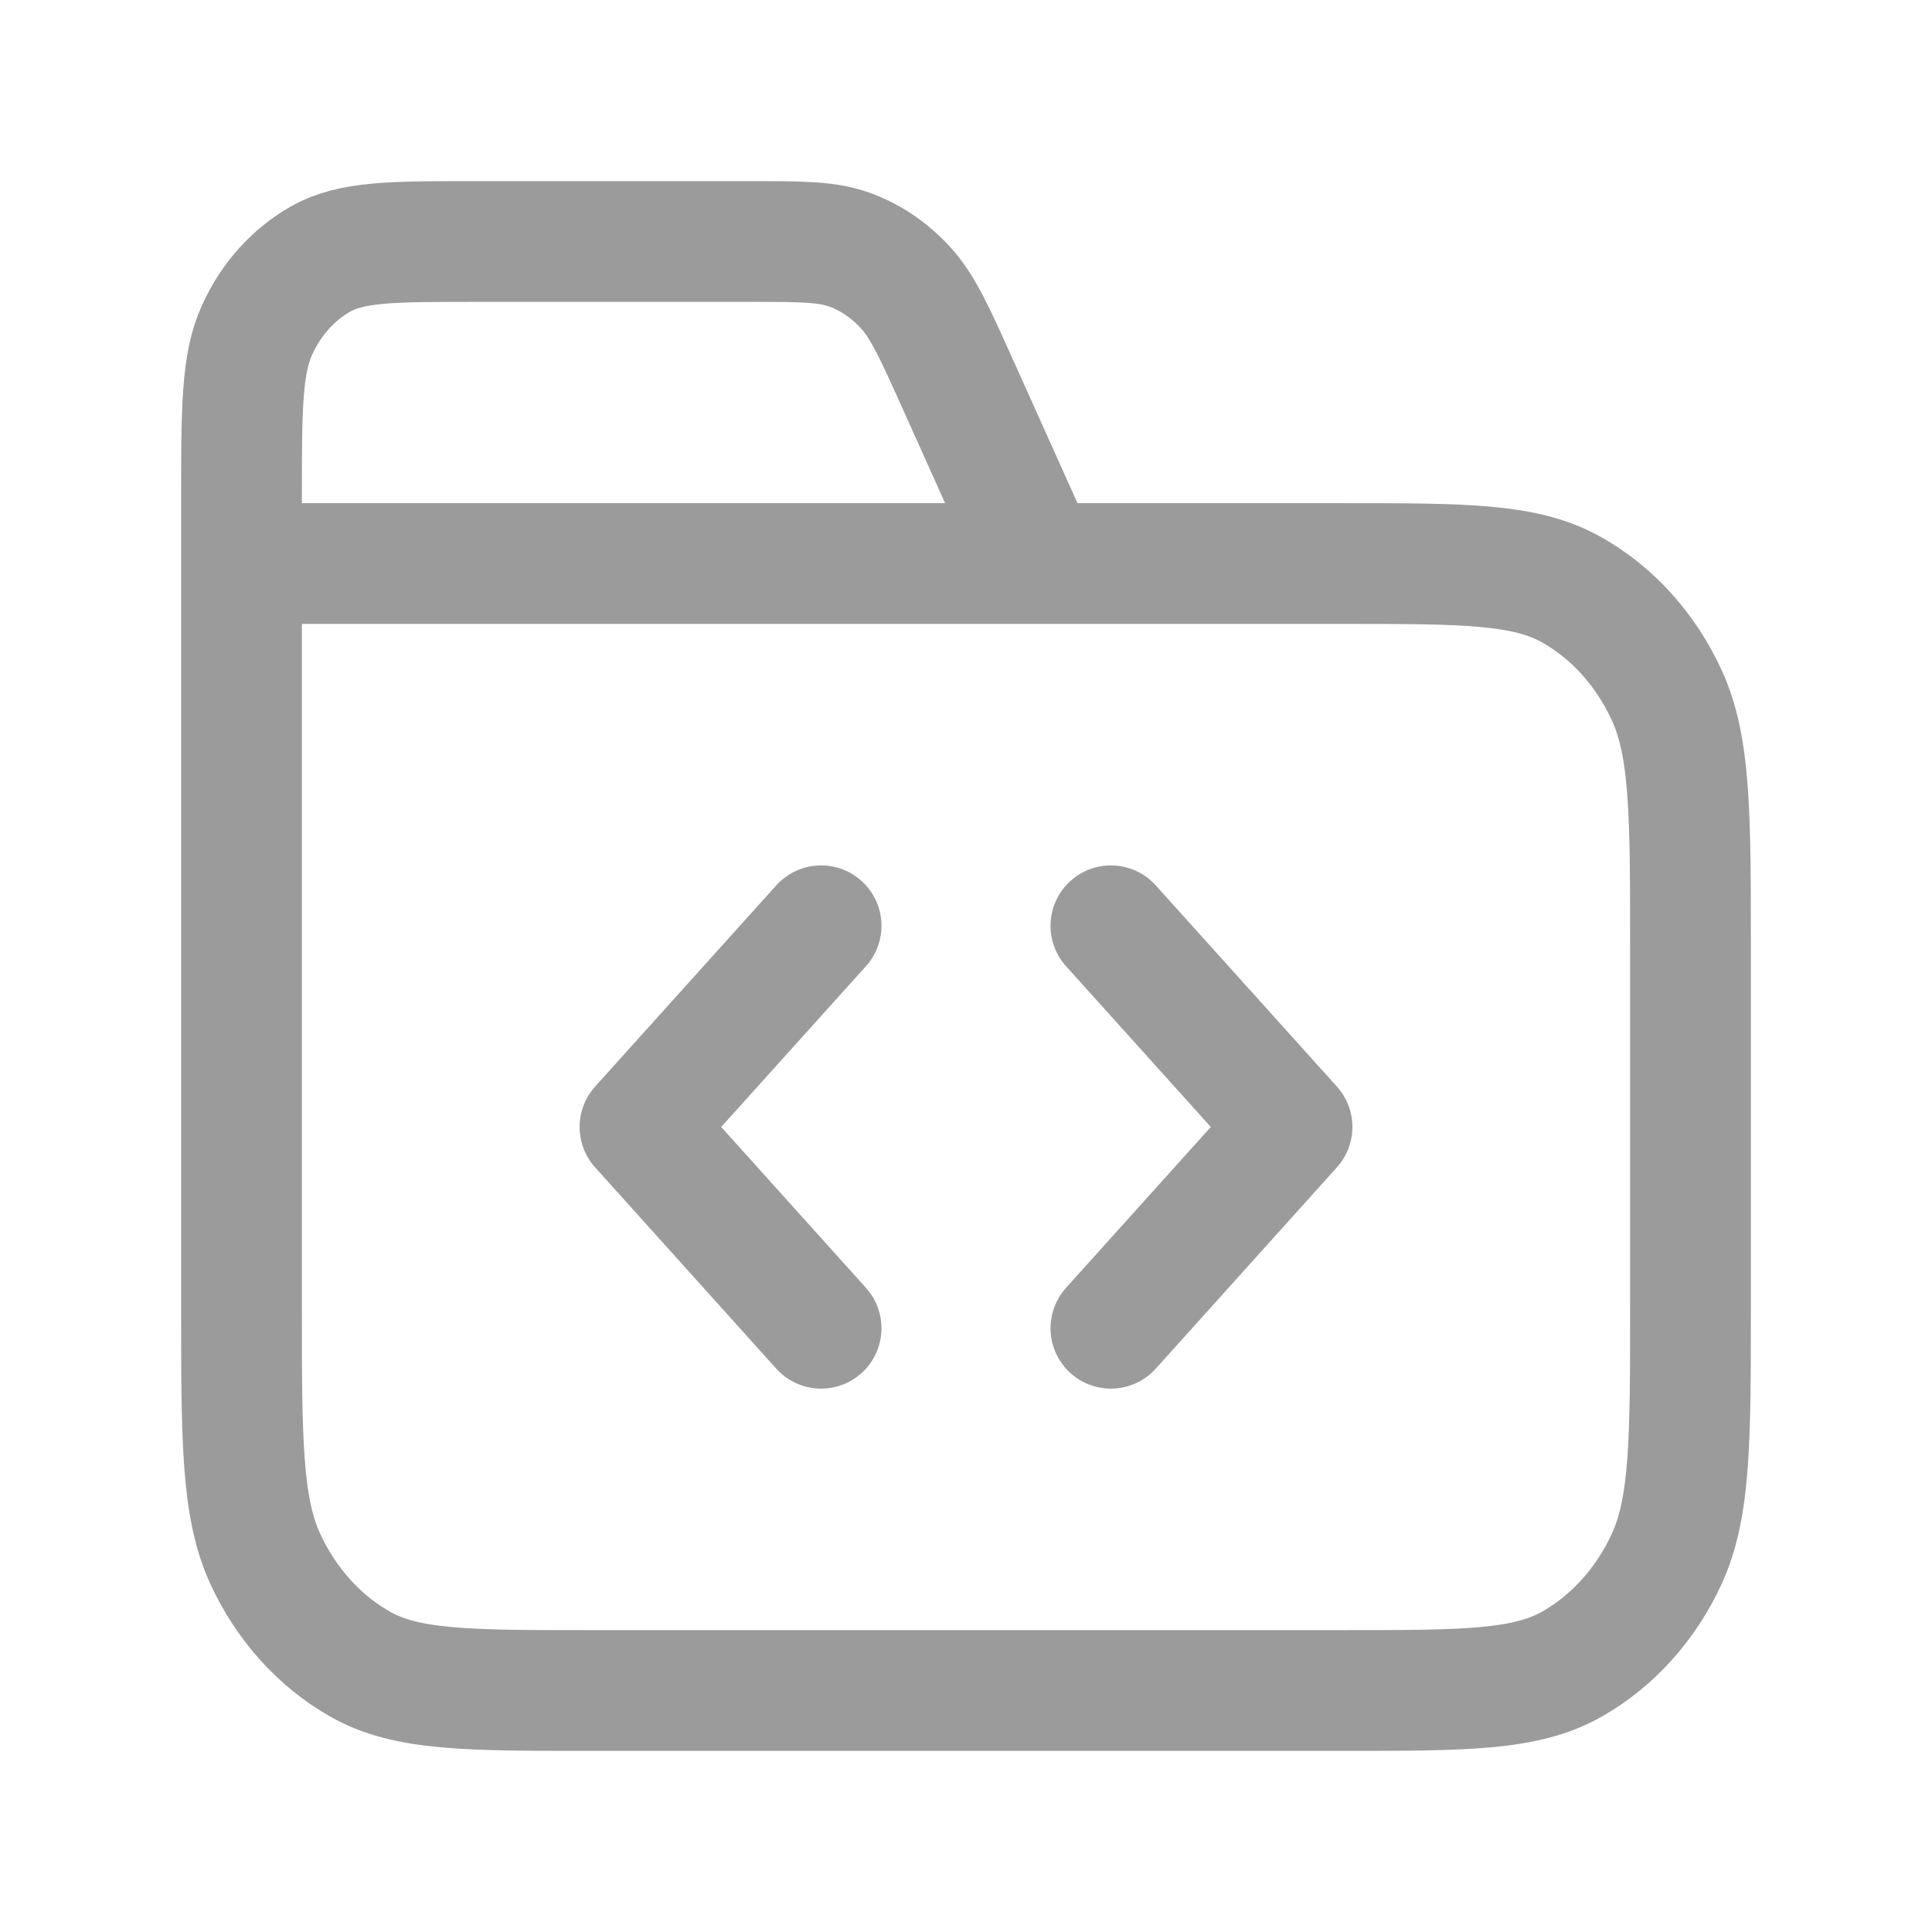
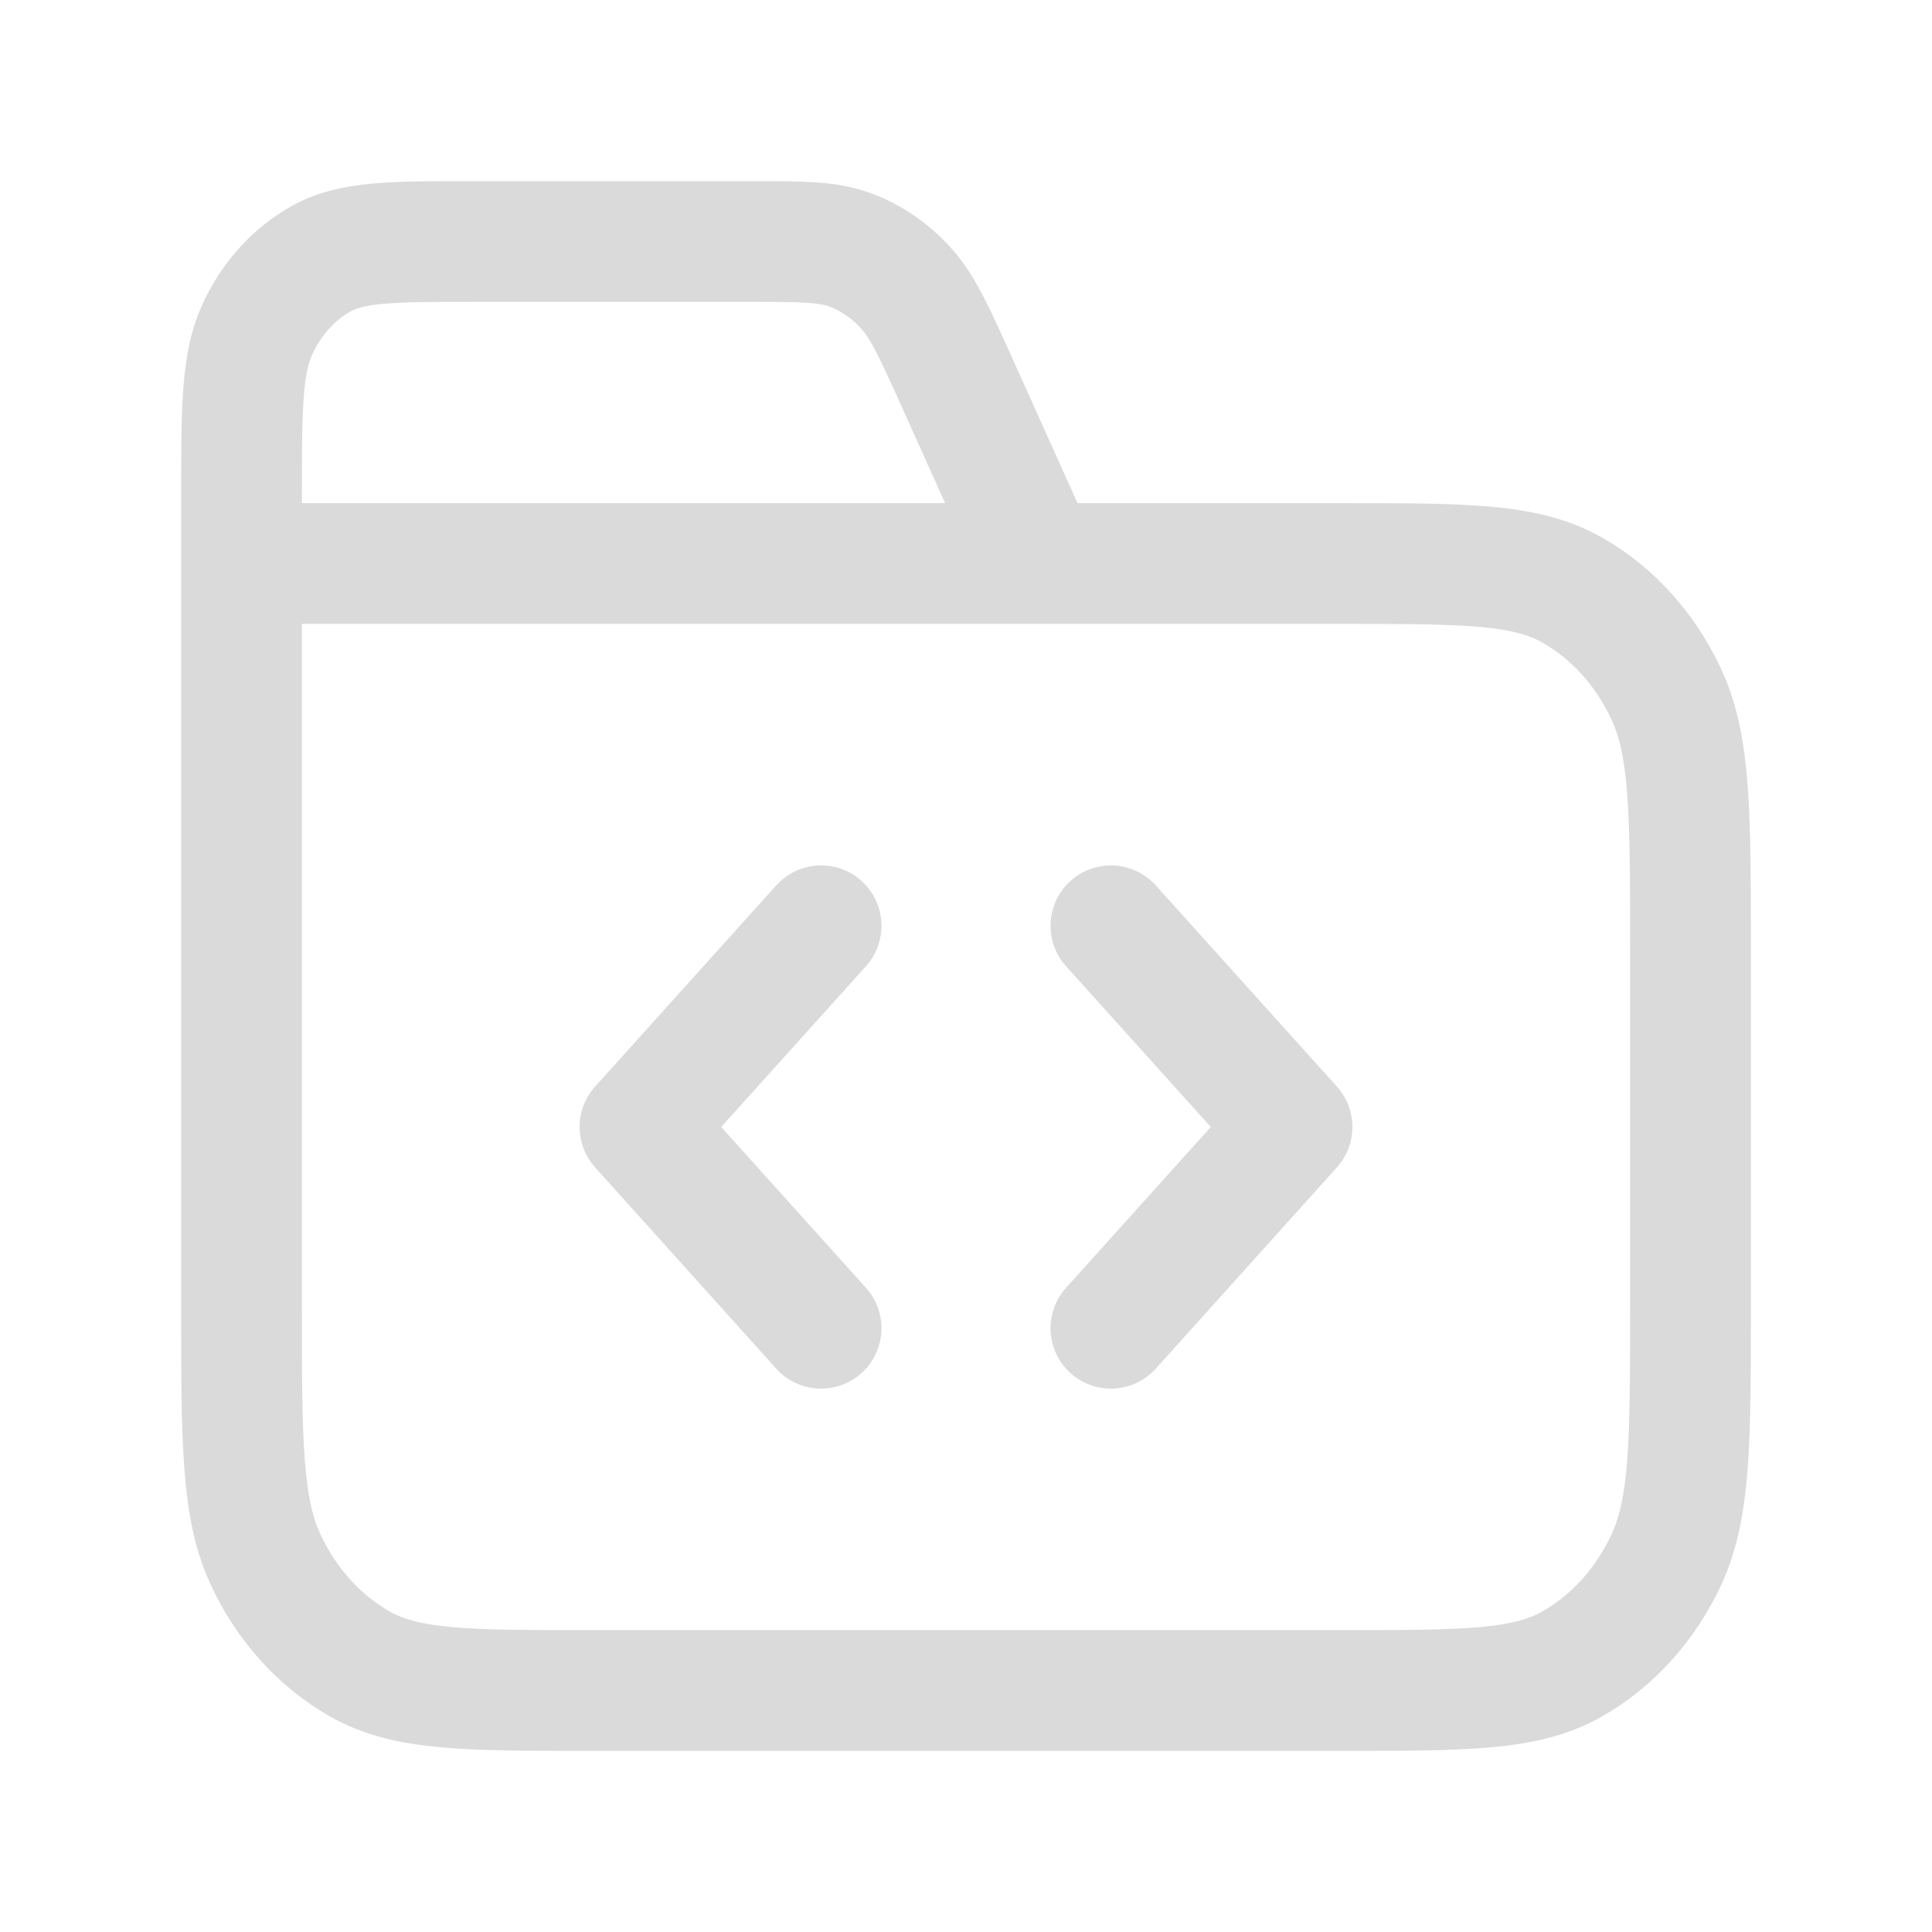
<svg xmlns="http://www.w3.org/2000/svg" width="16" height="16" viewBox="0 0 16 16" fill="none">
-   <path d="M8.6 4.667L7.931 3.179C7.738 2.751 7.642 2.537 7.498 2.381C7.371 2.242 7.218 2.137 7.05 2.073C6.859 2 6.644 2 6.213 2H3.92C3.248 2 2.912 2 2.655 2.145C2.429 2.273 2.246 2.477 2.131 2.728C2 3.013 2 3.387 2 4.133V4.667M2 4.667H11.12C12.128 4.667 12.632 4.667 13.017 4.885C13.356 5.076 13.631 5.382 13.804 5.759C14 6.187 14 6.747 14 7.867V10.8C14 11.92 14 12.48 13.804 12.908C13.631 13.284 13.356 13.59 13.017 13.782C12.632 14 12.128 14 11.12 14H4.88C3.872 14 3.368 14 2.983 13.782C2.644 13.59 2.369 13.284 2.196 12.908C2 12.48 2 11.92 2 10.8V4.667ZM9.2 11L10.7 9.333L9.2 7.667M6.8 7.667L5.3 9.333L6.8 11" stroke="#9B9B9B" stroke-linecap="round" stroke-linejoin="round" />
+   <path d="M8.6 4.667L7.931 3.179C7.738 2.751 7.642 2.537 7.498 2.381C7.371 2.242 7.218 2.137 7.05 2.073C6.859 2 6.644 2 6.213 2H3.92C3.248 2 2.912 2 2.655 2.145C2.429 2.273 2.246 2.477 2.131 2.728C2 3.013 2 3.387 2 4.133V4.667M2 4.667H11.12C12.128 4.667 12.632 4.667 13.017 4.885C13.356 5.076 13.631 5.382 13.804 5.759C14 6.187 14 6.747 14 7.867V10.8C14 11.92 14 12.48 13.804 12.908C13.631 13.284 13.356 13.59 13.017 13.782C12.632 14 12.128 14 11.12 14H4.88C3.872 14 3.368 14 2.983 13.782C2.644 13.59 2.369 13.284 2.196 12.908C2 12.48 2 11.92 2 10.8V4.667ZM9.2 11L10.7 9.333L9.2 7.667M6.8 7.667L5.3 9.333L6.8 11" stroke="#DADADA" stroke-linecap="round" stroke-linejoin="round" />
</svg>
